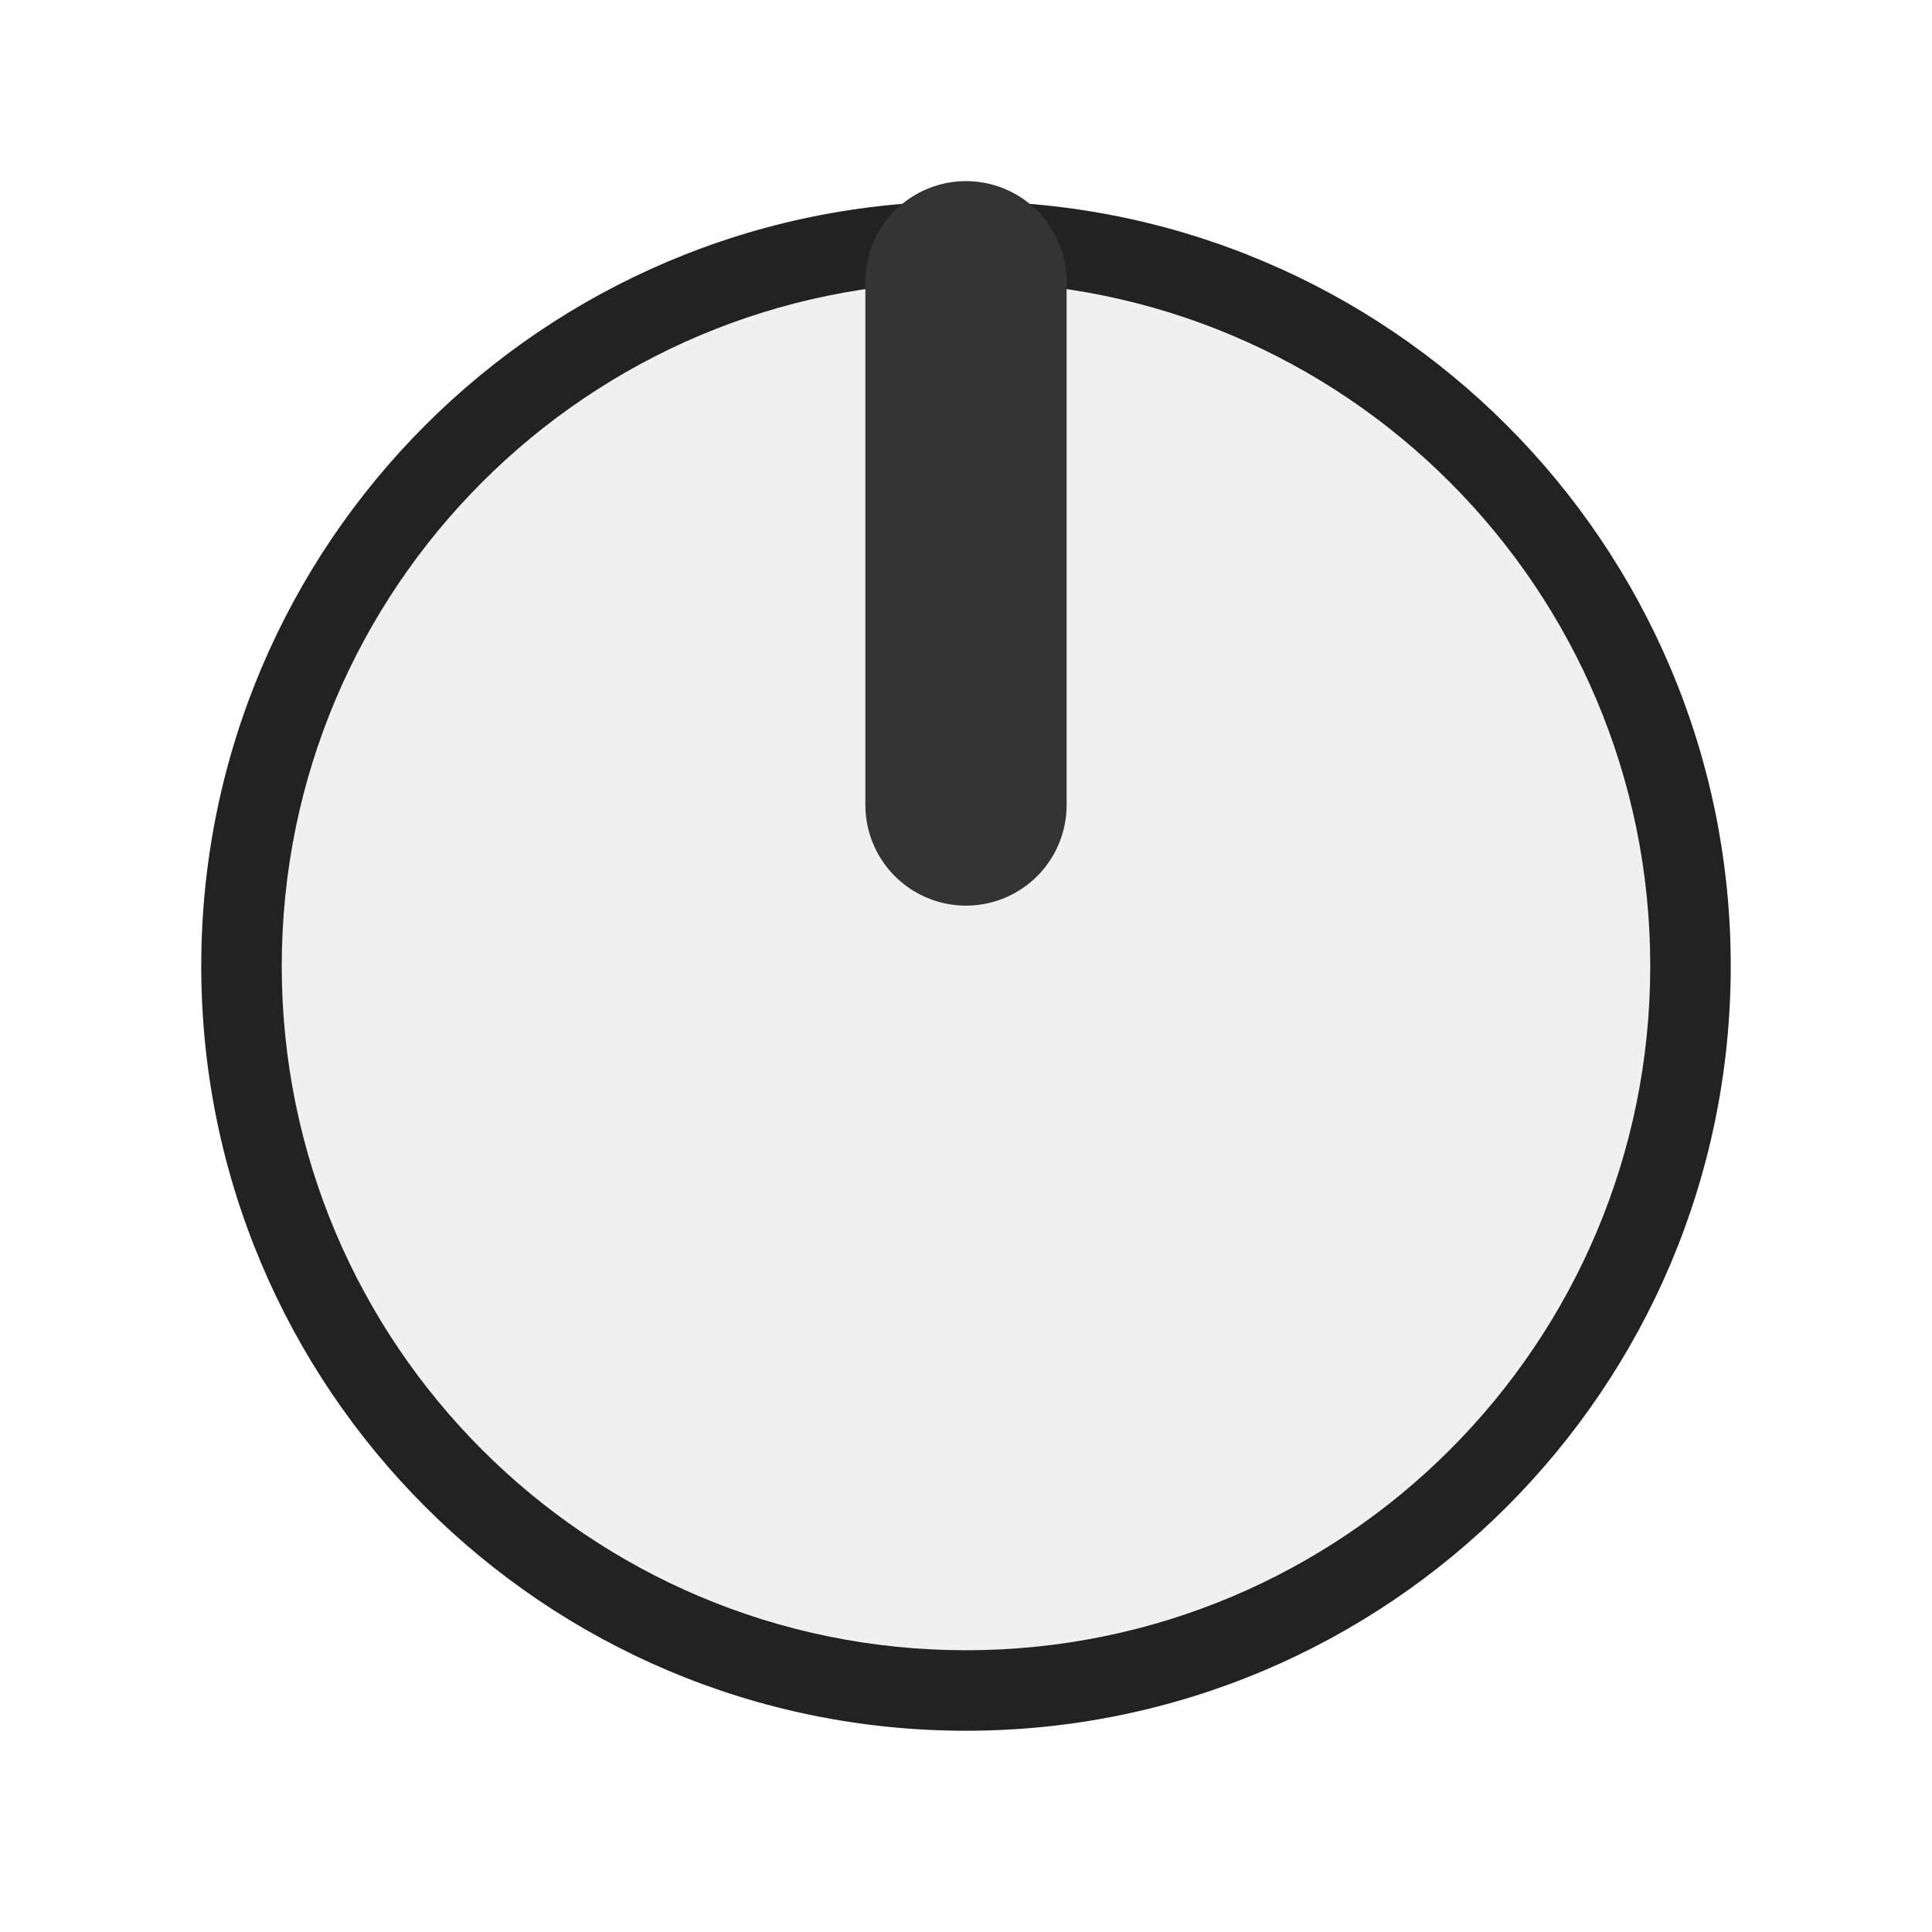
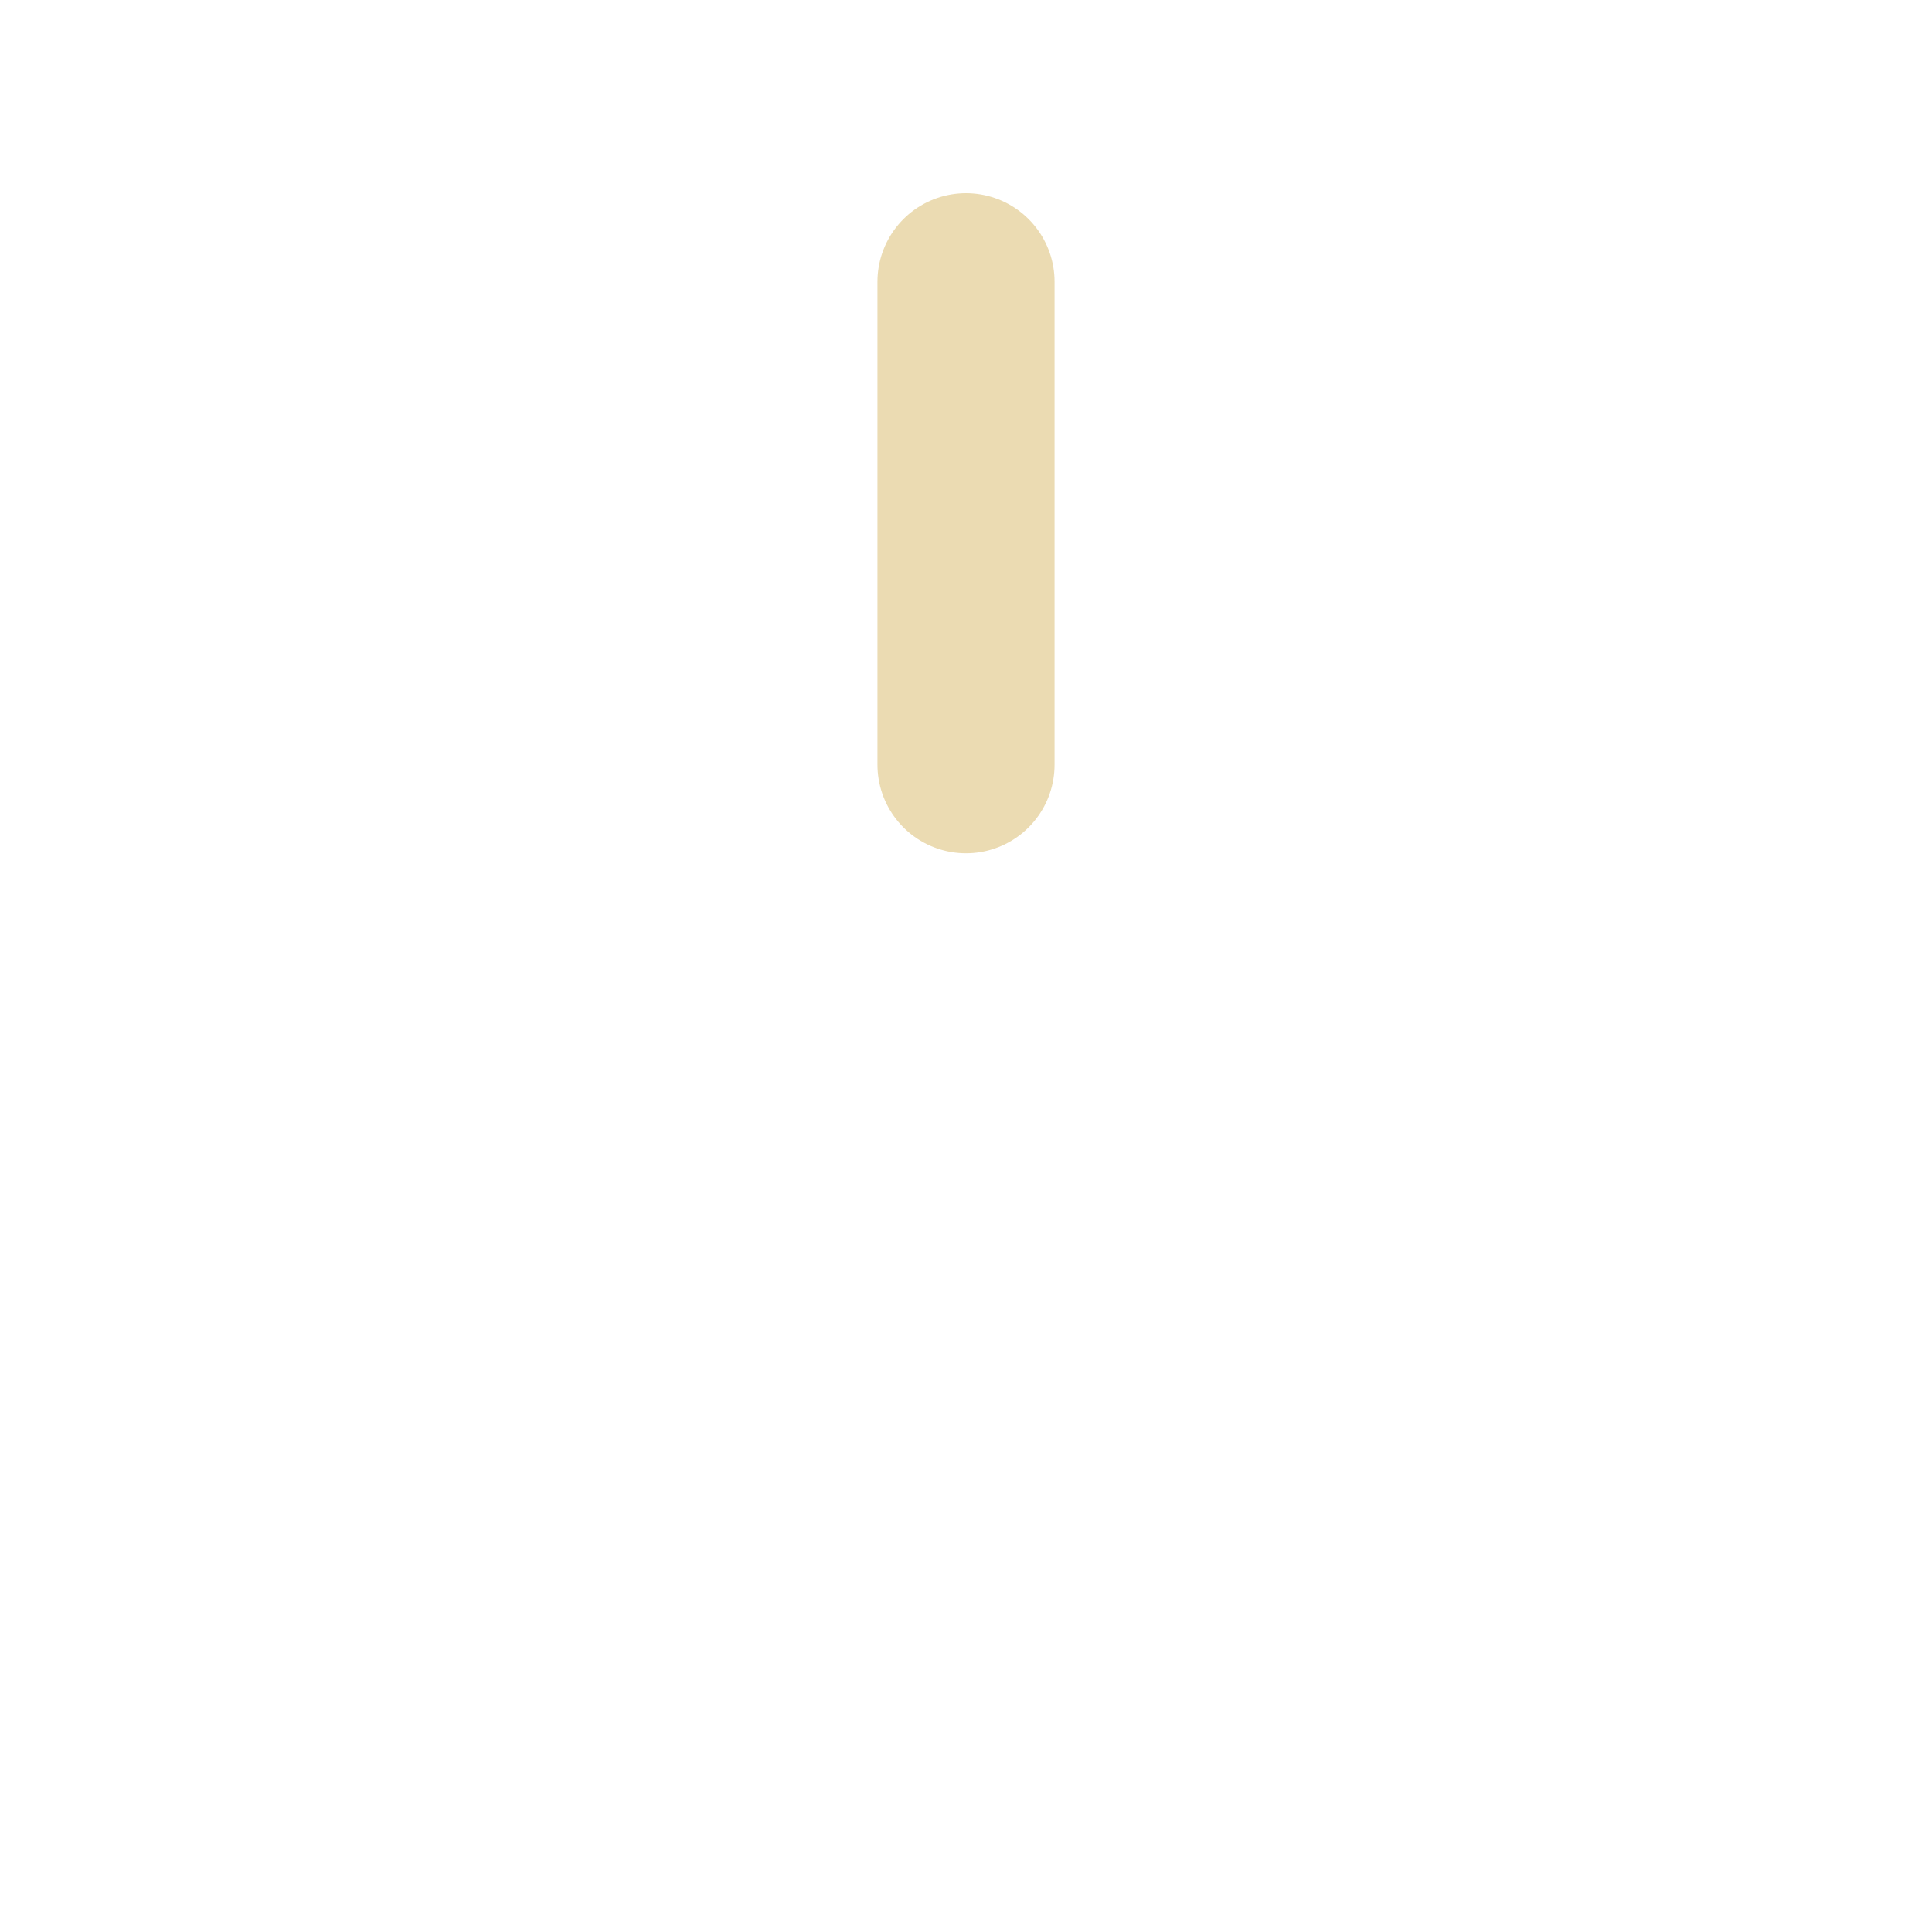
<svg xmlns="http://www.w3.org/2000/svg" version="1.1" width="24" height="24" viewBox="0 0 24 24">
  <g transform="translate(12 12)">
-     <circle r="9.5" fill="#222" />
-     <circle r="8.5" fill="#f0f0f0" />
-     <polyline points="0,-8.5 0,-2" stroke="#343434" stroke-width="2.5" stroke-linecap="round" fill="none" />
+     <polyline points="0,-8.5 0,-2.5" stroke="#ebdbb2" stroke-width="2.2" stroke-linecap="round" fill="none" />
  </g>
</svg>
